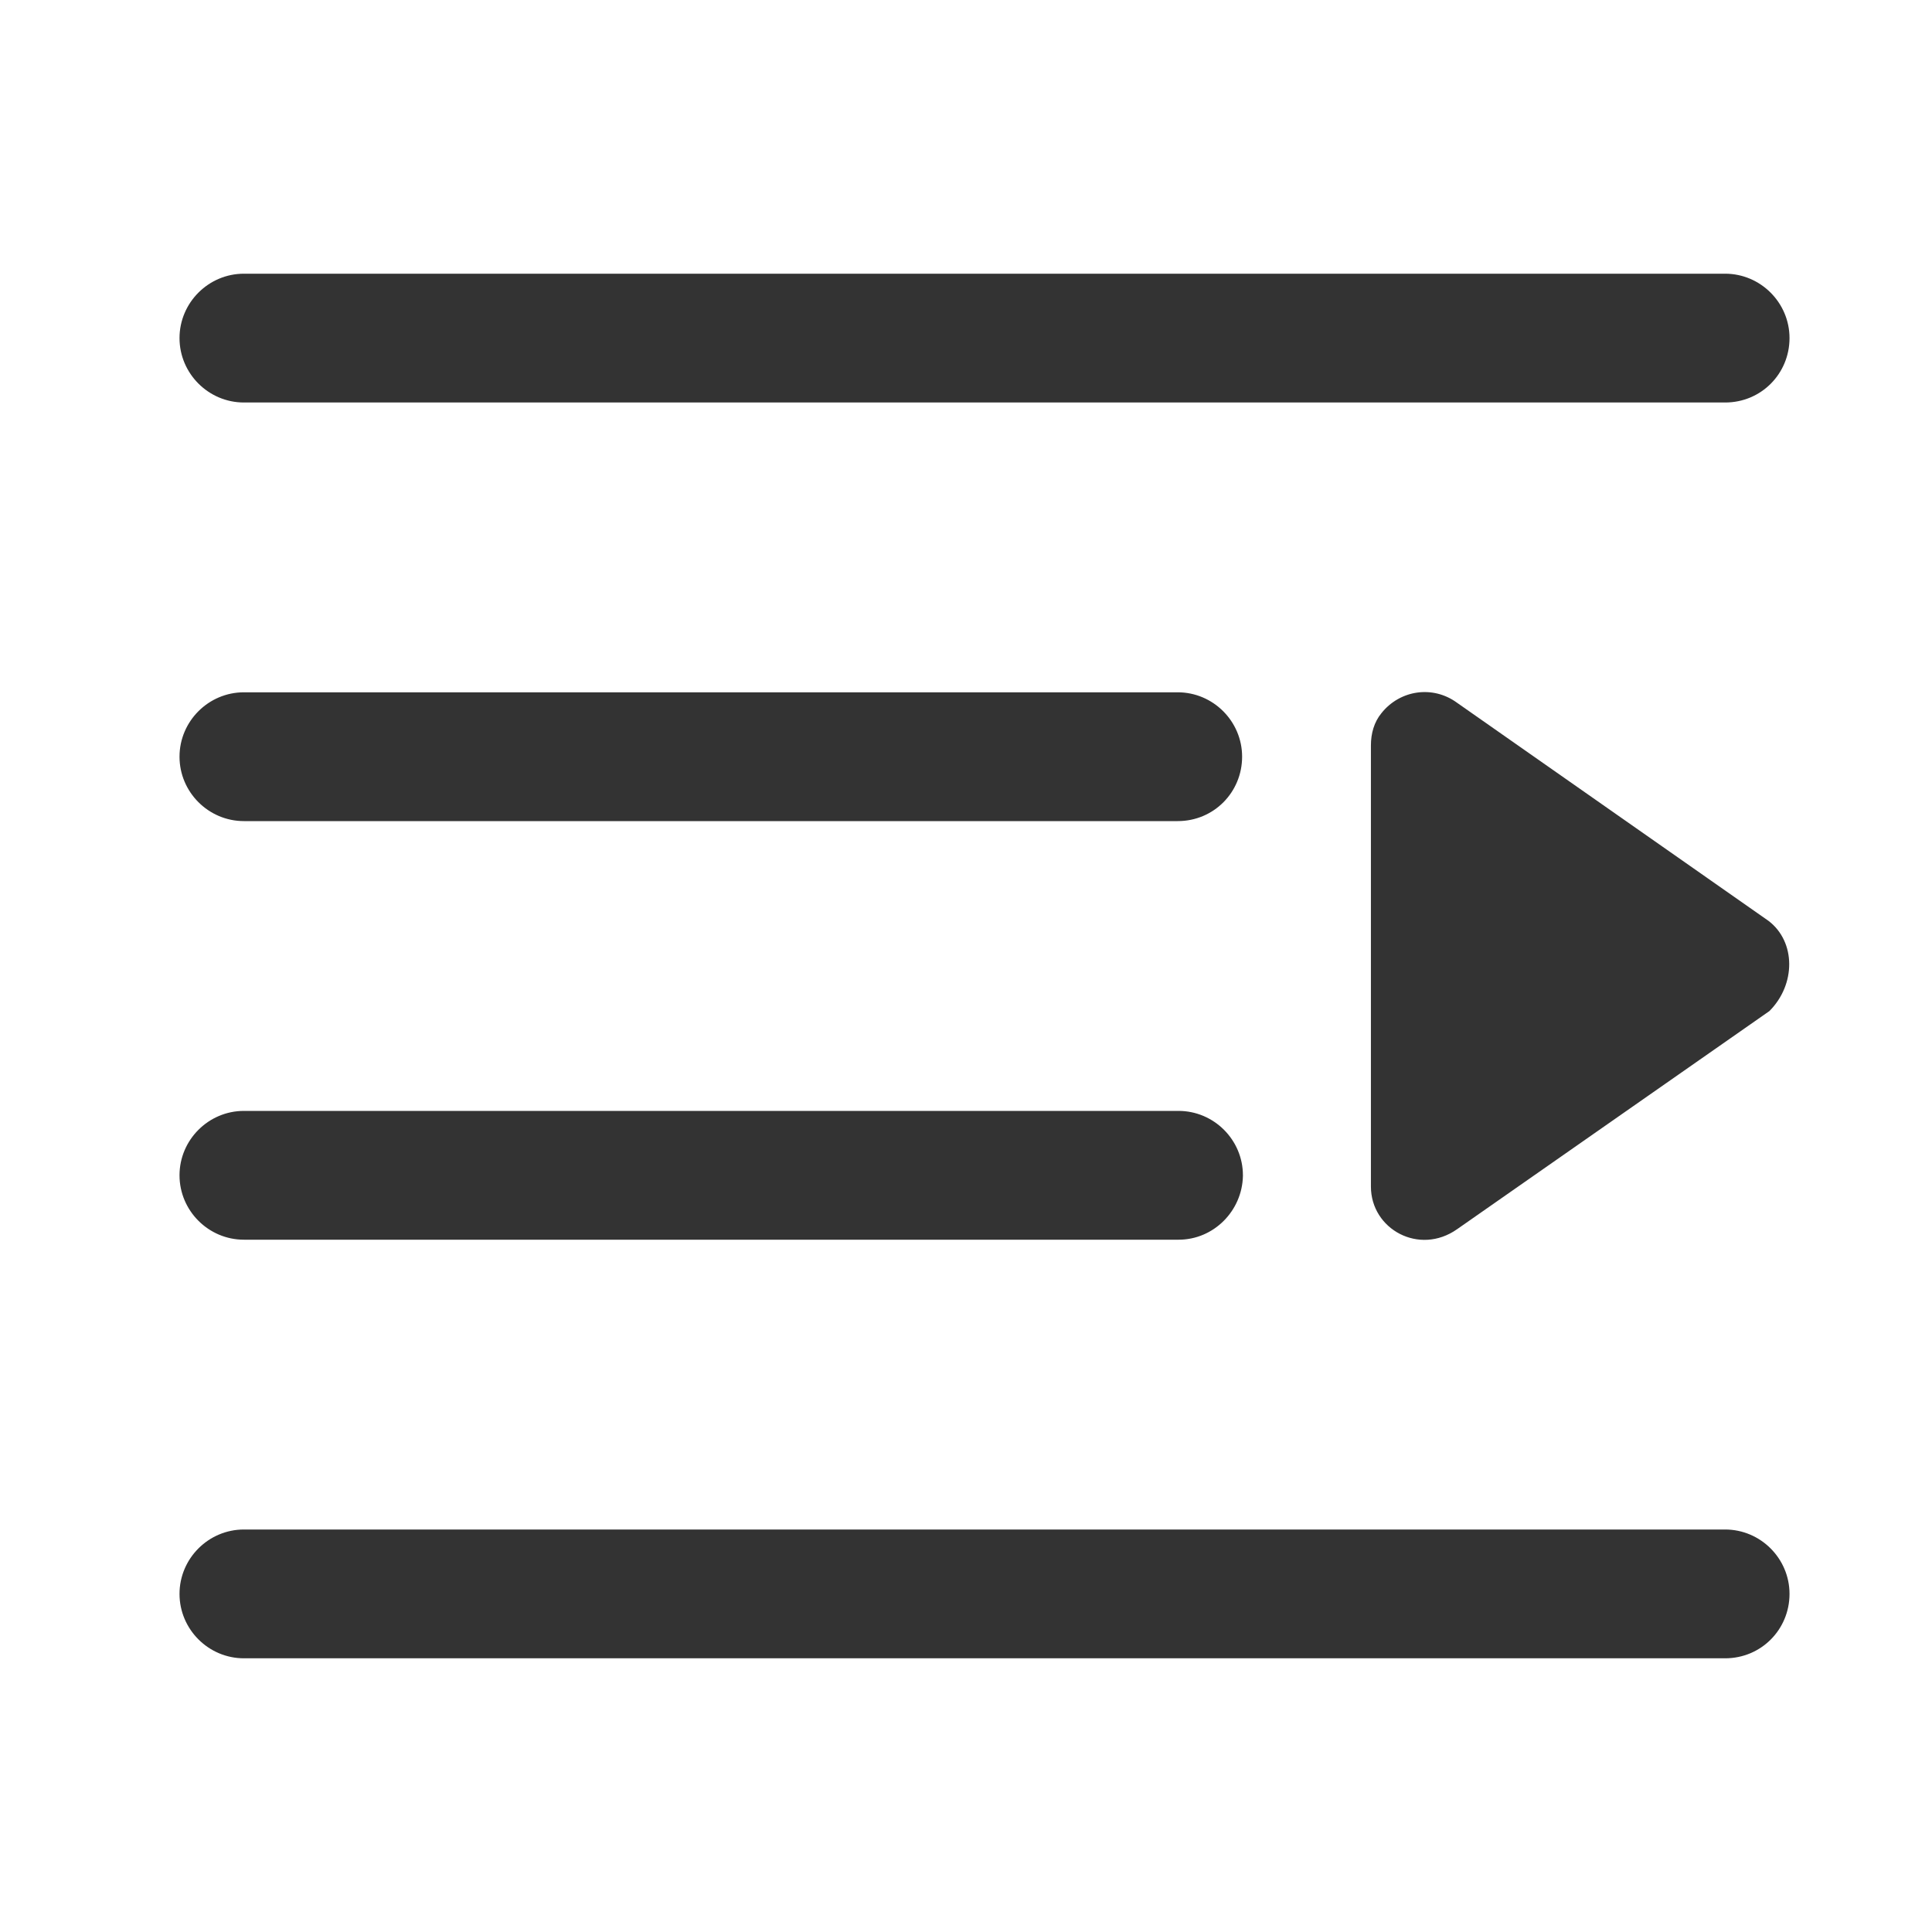
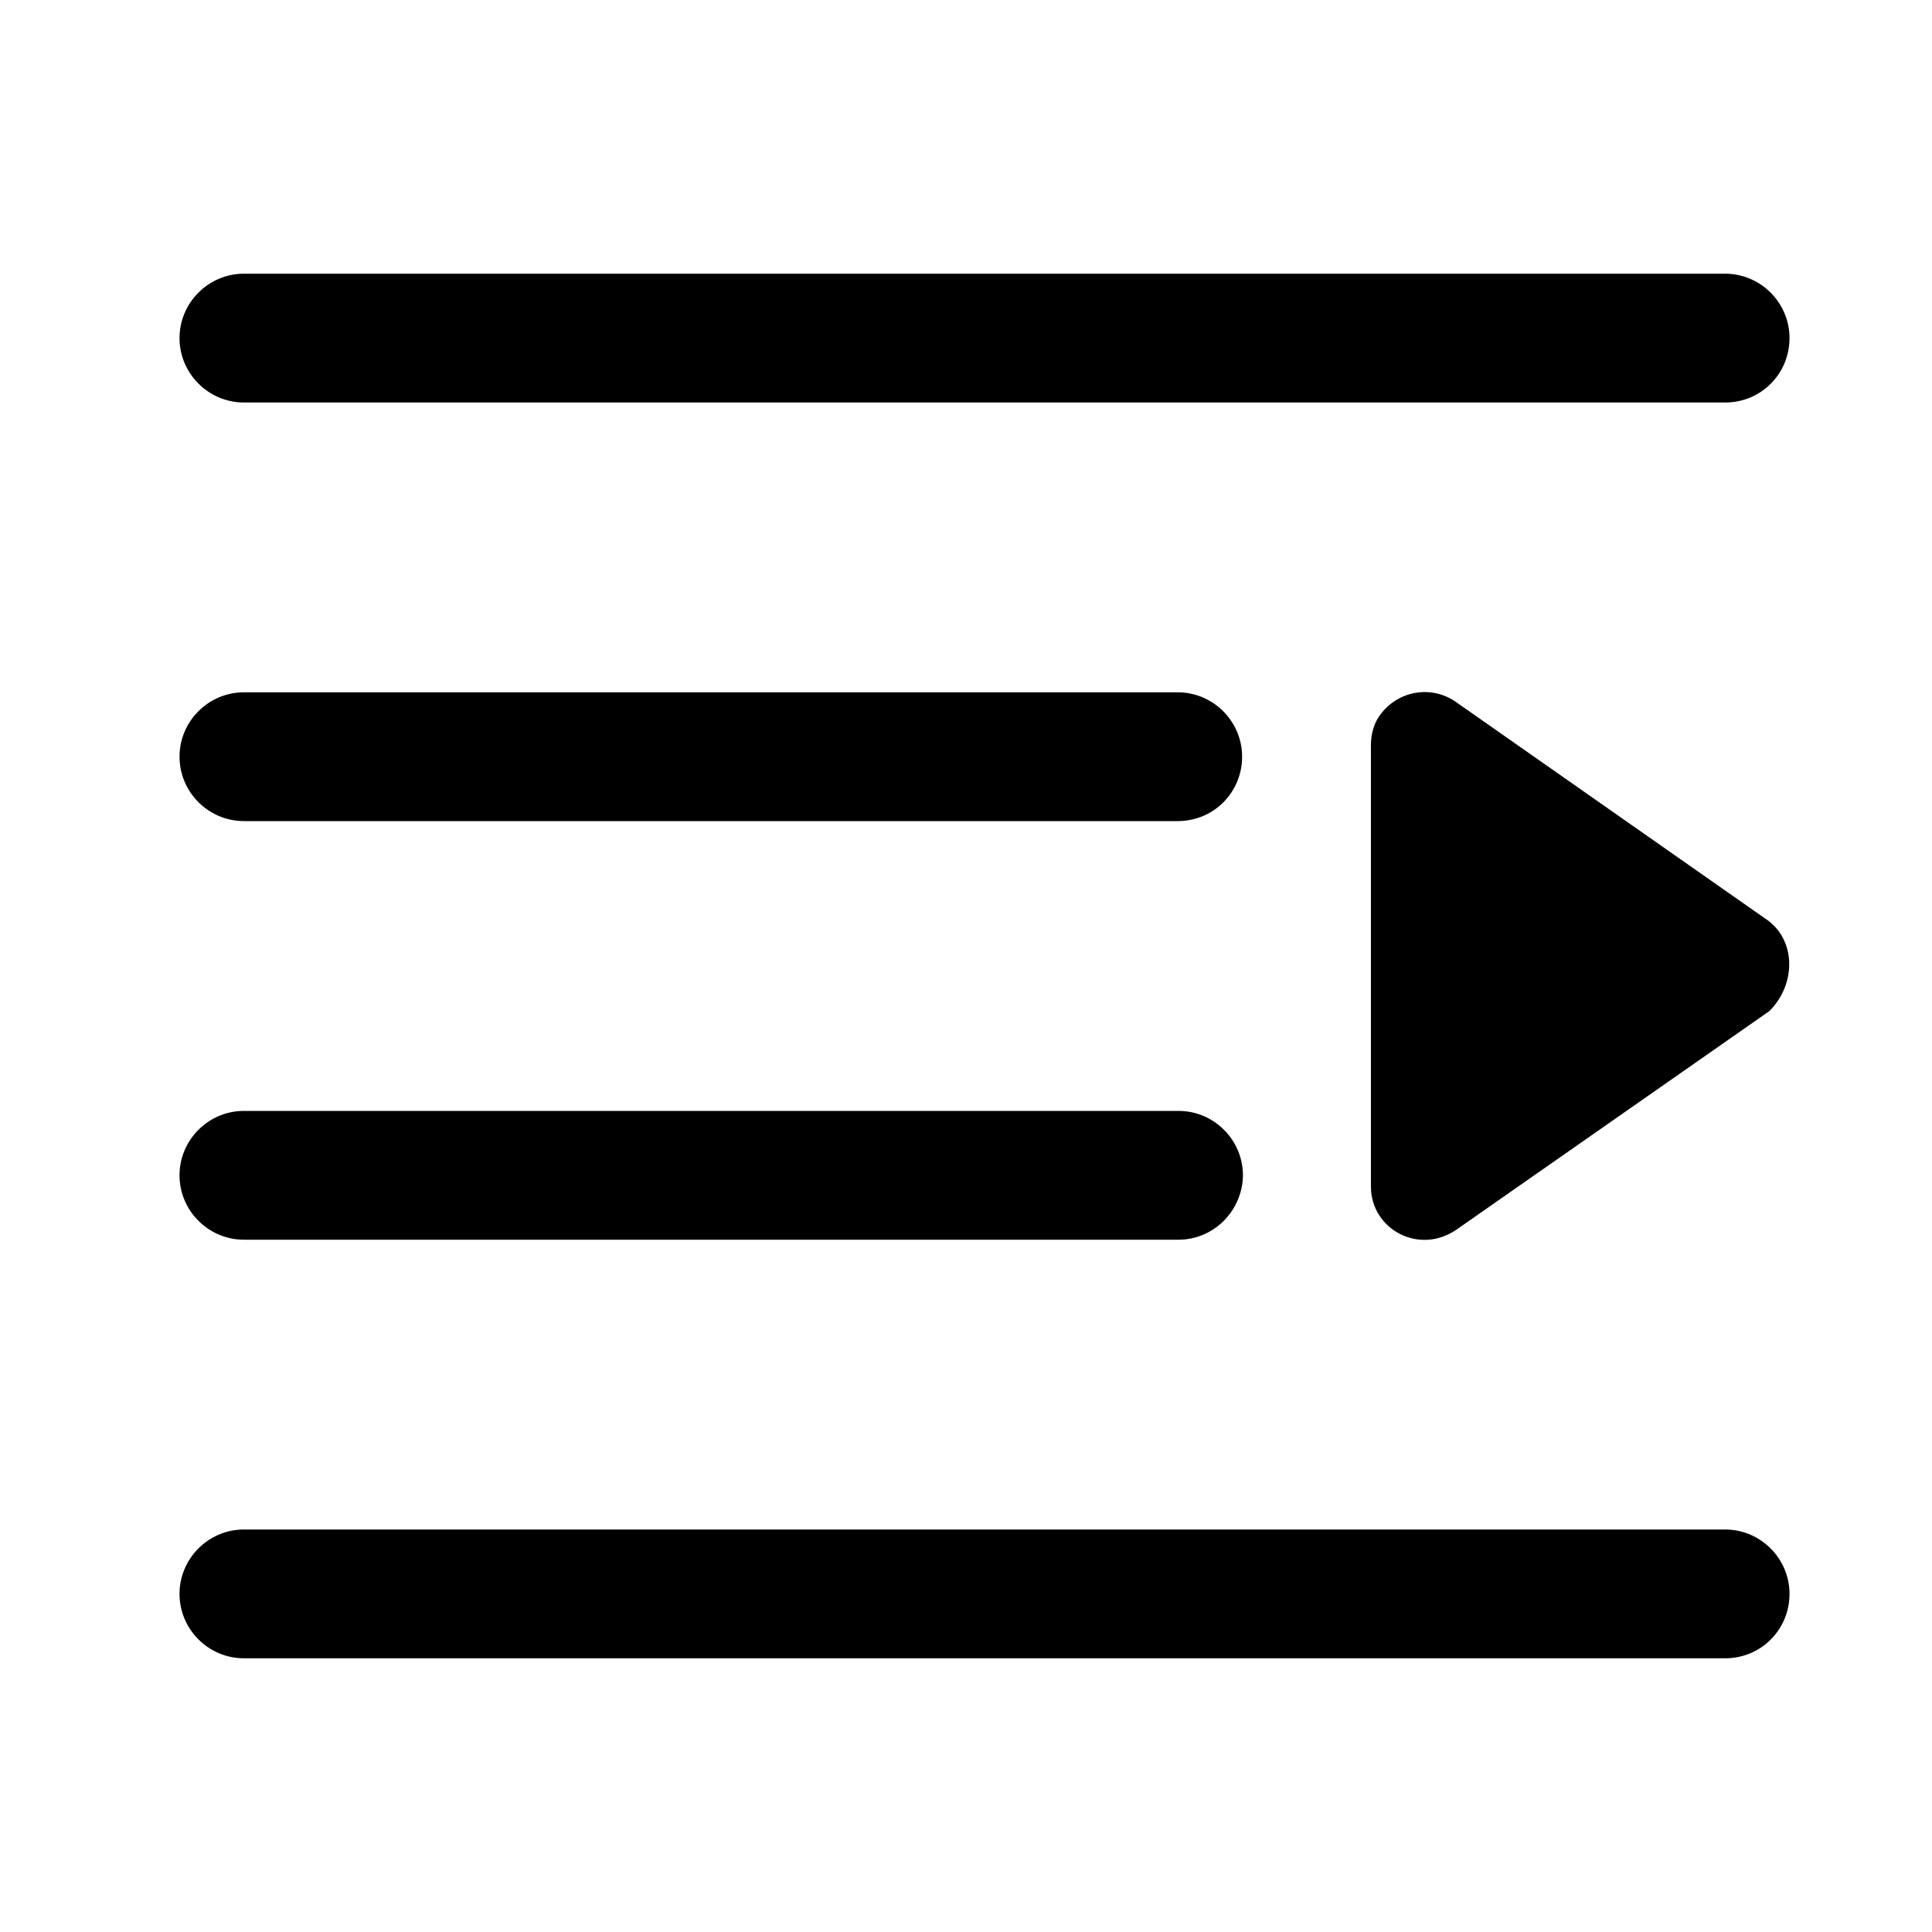
<svg xmlns="http://www.w3.org/2000/svg" t="1607494068784" class="icon" viewBox="0 0 1024 1024" version="1.1" p-id="3162" width="500" height="500">
-   <path d="M937.387 488.107L772.267 372.48c-12.8-9.387-30.293-6.827-40.107 5.547-3.84 4.693-5.547 10.667-5.547 17.067v233.813c0 22.613 25.6 36.693 45.653 22.613l165.547-115.627c14.08-14.08 14.08-36.693-0.427-47.787zM914.347 213.333h-785.067c-18.773 0-34.133-15.36-34.133-34.133s15.36-34.133 34.133-34.133h785.067c18.773 0 34.133 15.36 34.133 34.133s-14.933 34.133-34.133 34.133zM914.347 878.933h-785.067c-18.773 0-34.133-15.36-34.133-34.133s15.36-34.133 34.133-34.133h785.067c18.773 0 34.133 15.36 34.133 34.133s-14.933 34.133-34.133 34.133zM624.213 435.2h-494.933c-18.773 0-34.133-15.36-34.133-34.133s15.36-34.133 34.133-34.133h494.933c18.773 0 34.133 15.36 34.133 34.133s-14.933 34.133-34.133 34.133zM624.64 657.067H129.28c-18.773 0-34.133-15.36-34.133-34.133s15.36-34.133 34.133-34.133h495.36c18.773 0 34.133 15.36 34.133 34.133v0.427c-0.427 18.347-15.36 33.707-34.133 33.707z" fill="#333333" p-id="3163" />
+   <path d="M937.387 488.107L772.267 372.48c-12.8-9.387-30.293-6.827-40.107 5.547-3.84 4.693-5.547 10.667-5.547 17.067v233.813c0 22.613 25.6 36.693 45.653 22.613l165.547-115.627c14.08-14.08 14.08-36.693-0.427-47.787zM914.347 213.333h-785.067c-18.773 0-34.133-15.36-34.133-34.133s15.36-34.133 34.133-34.133h785.067c18.773 0 34.133 15.36 34.133 34.133s-14.933 34.133-34.133 34.133zM914.347 878.933h-785.067c-18.773 0-34.133-15.36-34.133-34.133s15.36-34.133 34.133-34.133h785.067c18.773 0 34.133 15.36 34.133 34.133s-14.933 34.133-34.133 34.133zM624.213 435.2h-494.933c-18.773 0-34.133-15.36-34.133-34.133s15.36-34.133 34.133-34.133h494.933c18.773 0 34.133 15.36 34.133 34.133s-14.933 34.133-34.133 34.133zM624.64 657.067H129.28c-18.773 0-34.133-15.36-34.133-34.133s15.36-34.133 34.133-34.133h495.36c18.773 0 34.133 15.36 34.133 34.133v0.427c-0.427 18.347-15.36 33.707-34.133 33.707z" p-id="3163" />
</svg>
